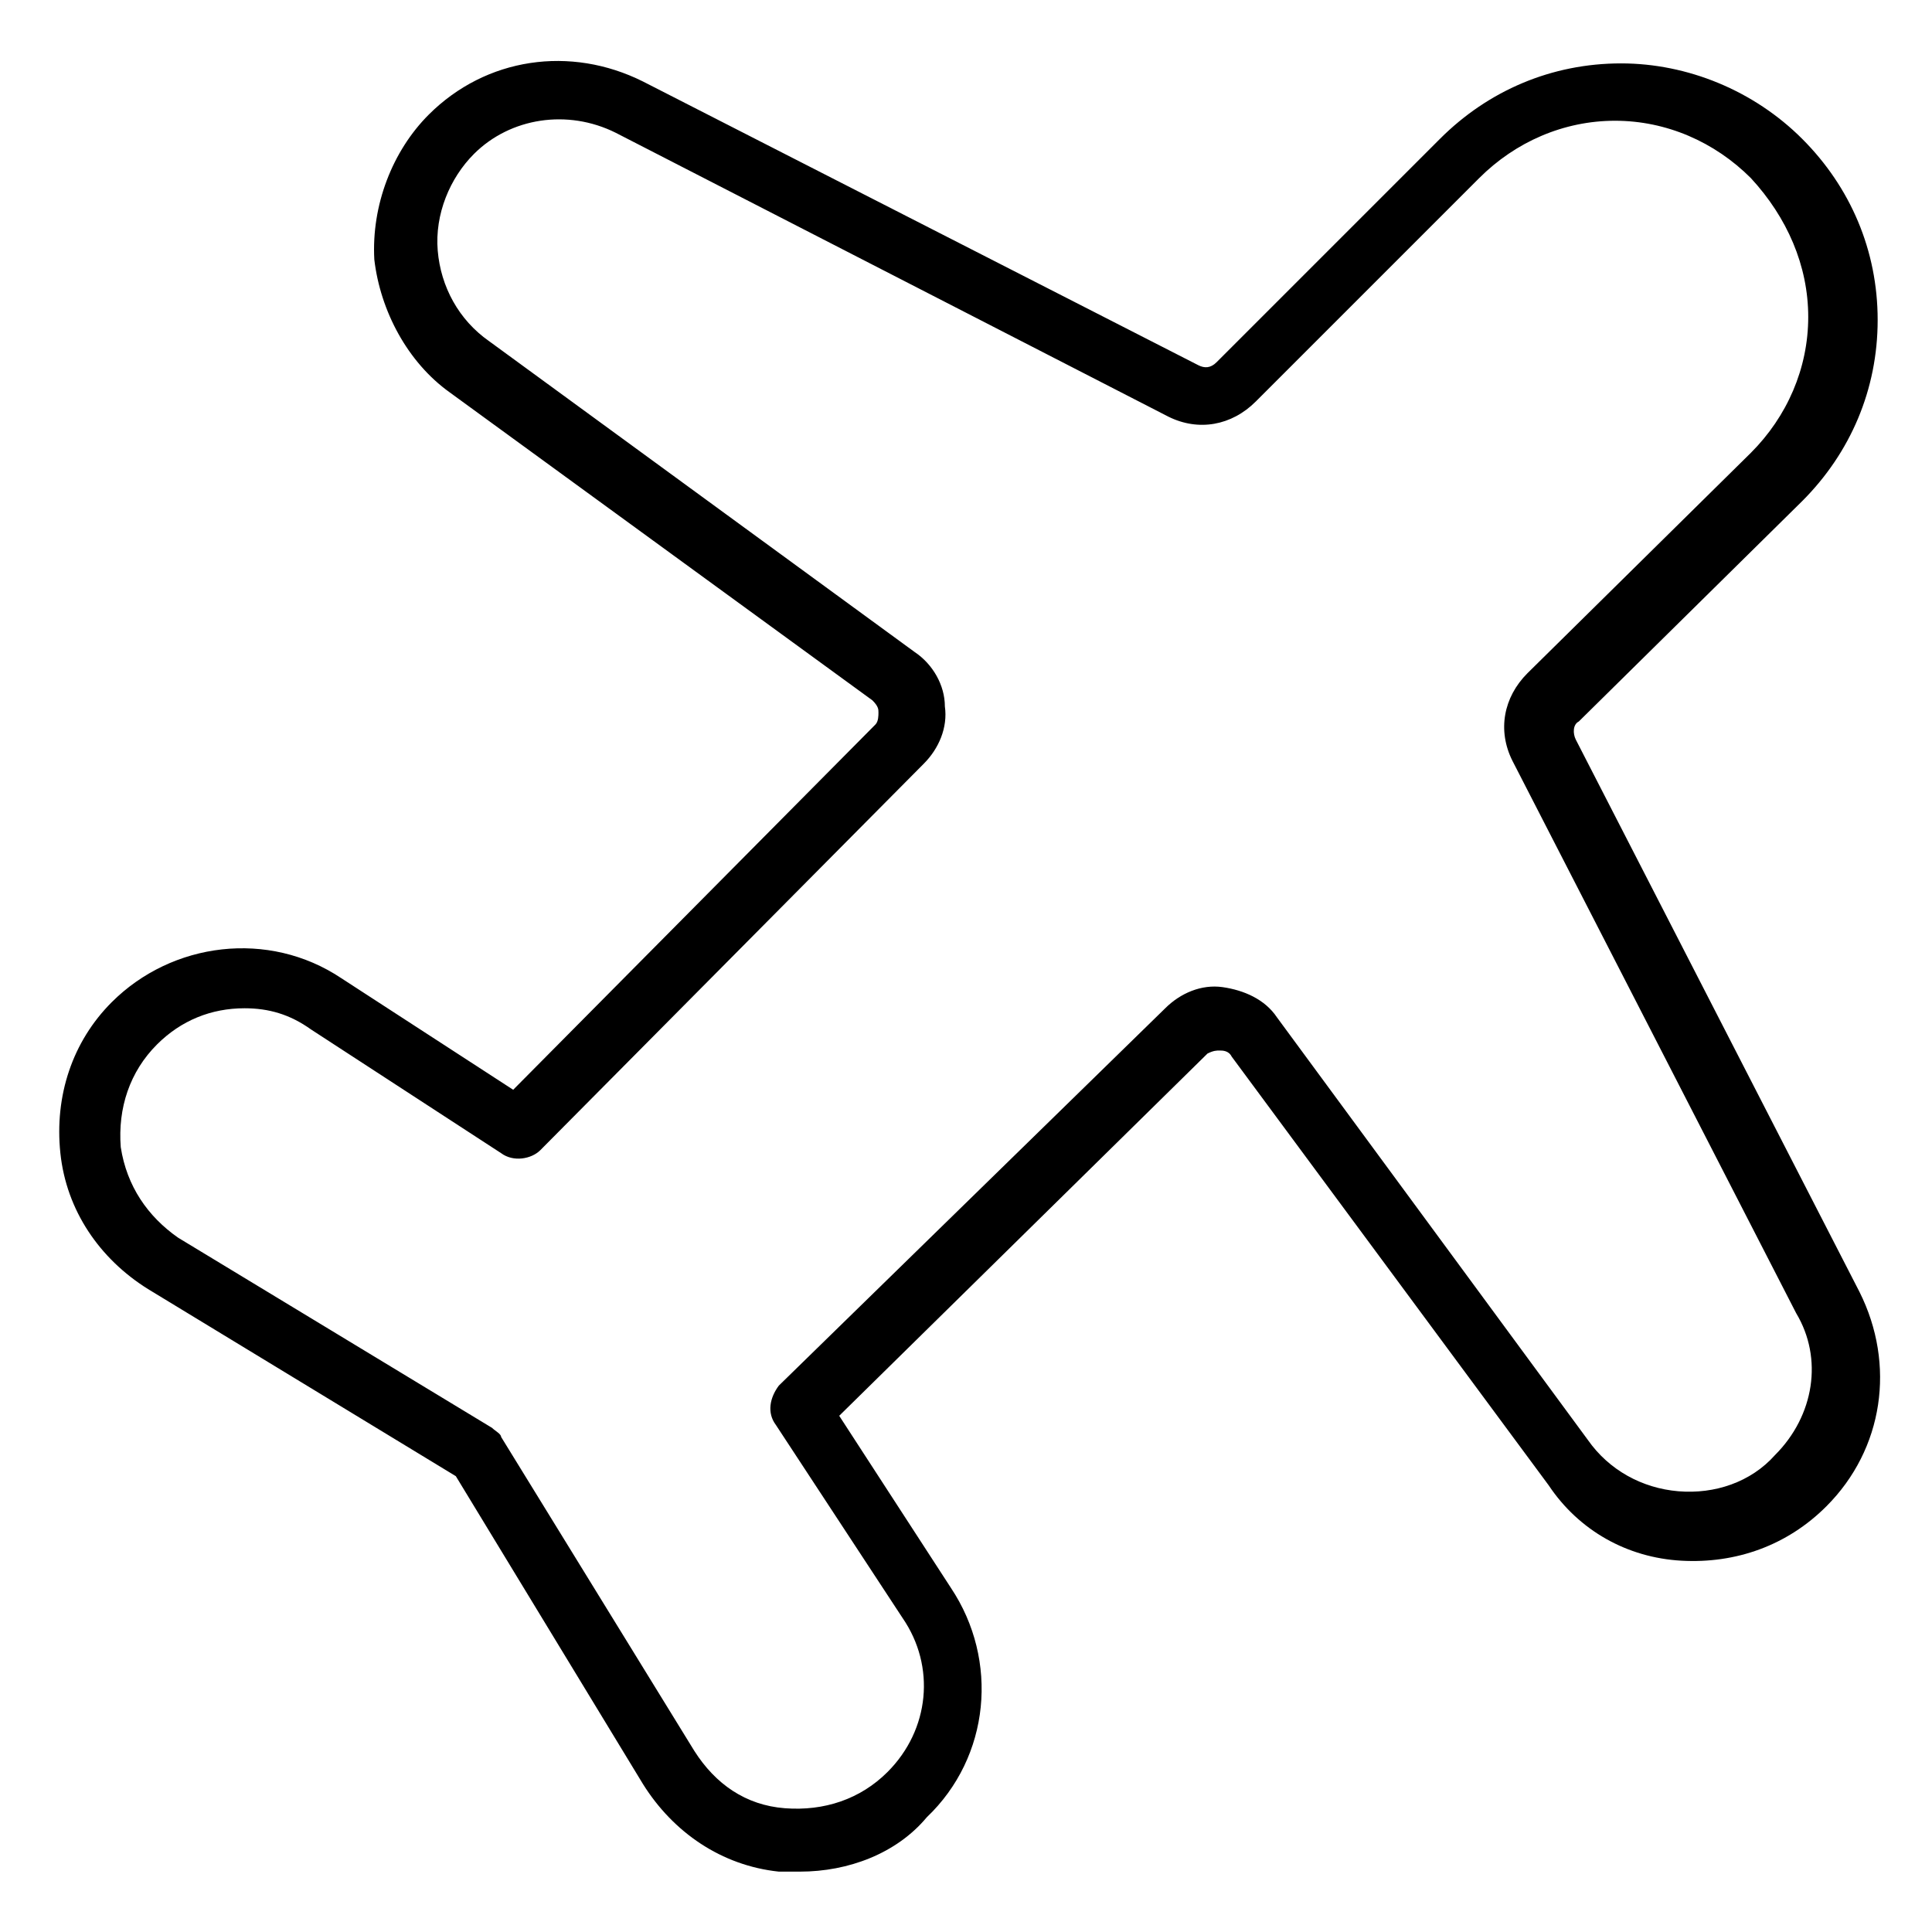
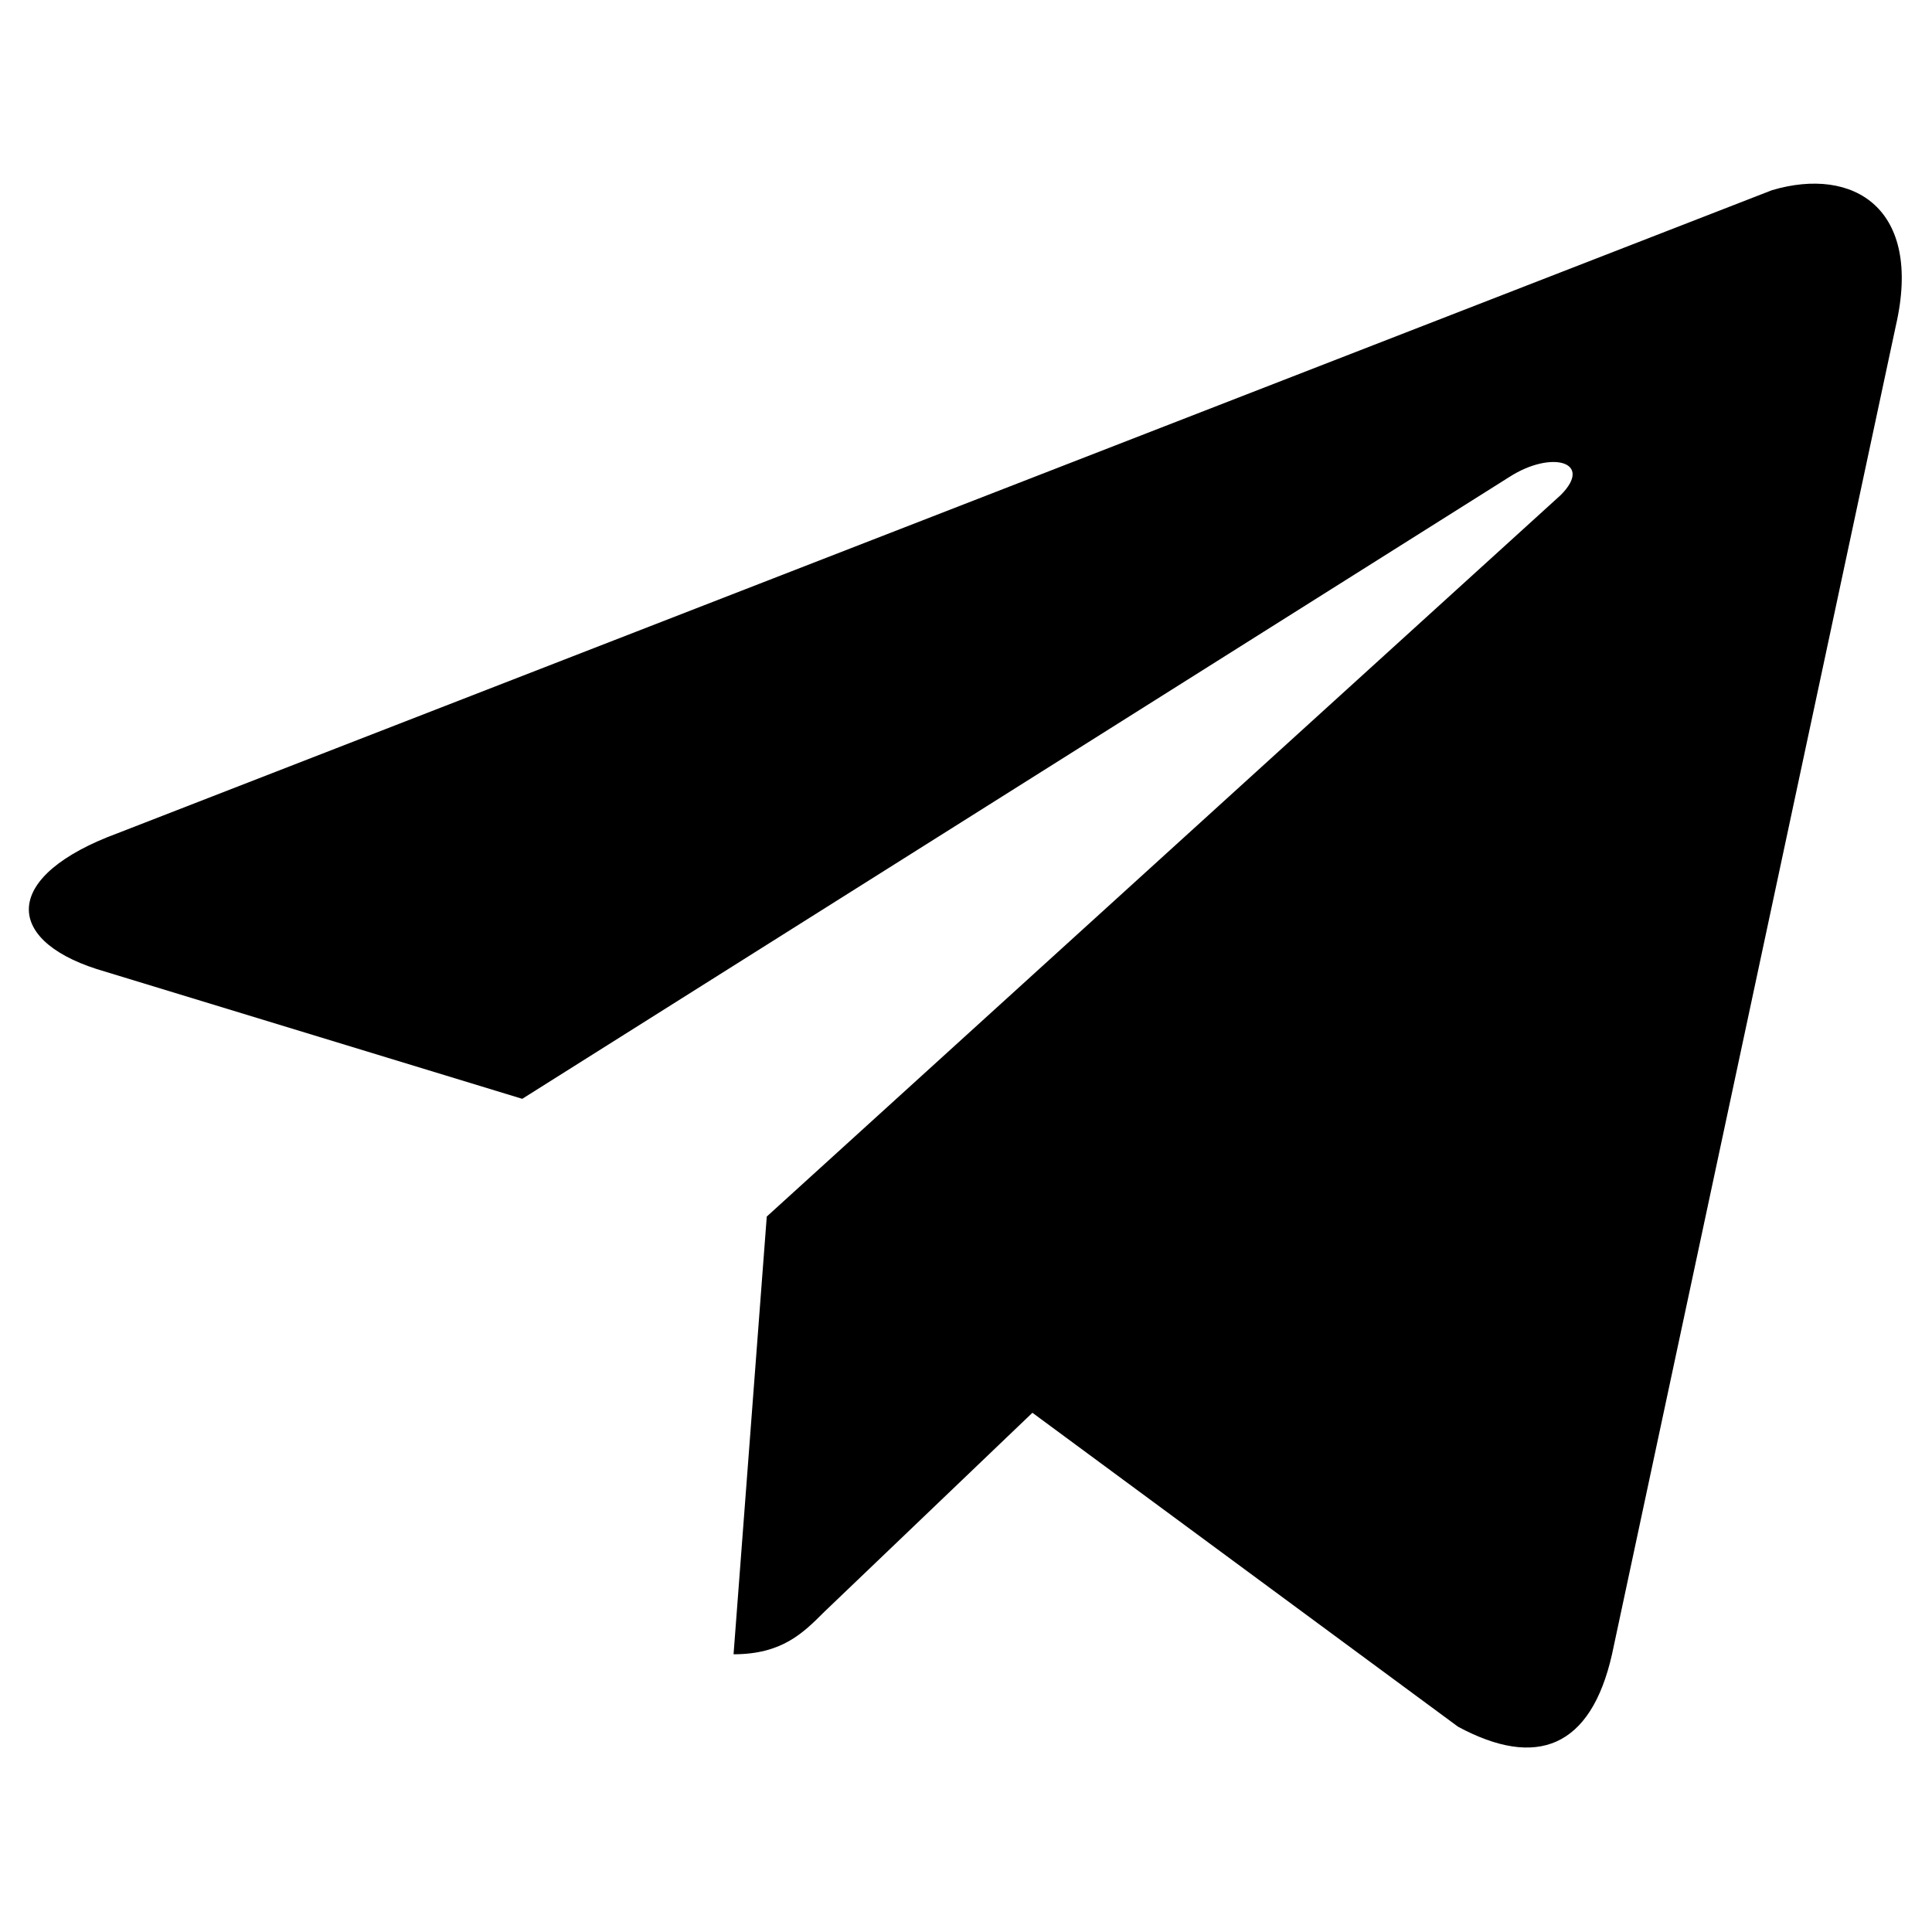
- <svg xmlns="http://www.w3.org/2000/svg" fill="#000000" width="52" height="52" version="1.1" id="lni_lni-air-mail" x="0px" y="0px" viewBox="0 0 64 64" style="enable-background:new 0 0 64 64;" xml:space="preserve">
-   <g>
-     <path d="M26.5,62c-0.2,0-0.5,0-0.7,0c-1.9-0.2-3.5-1.3-4.5-2.9l-6.2-10.2L4.9,42.7c-1.6-1-2.7-2.6-2.9-4.5c-0.2-1.9,0.4-3.7,1.7-5   c2-2,5.2-2.4,7.6-0.8l5.7,3.7l12-12.1c0.1-0.1,0.1-0.3,0.1-0.4c0-0.1,0-0.2-0.2-0.4L14.9,13c-1.4-1-2.3-2.7-2.5-4.4   C12.3,6.8,13,5,14.2,3.8c1.9-1.9,4.7-2.3,7.1-1.1l18.4,9.4c0.2,0.1,0.4,0.1,0.6-0.1l7.4-7.4c1.6-1.6,3.7-2.5,6-2.5c0,0,0,0,0,0   c2.2,0,4.4,0.9,6,2.5c1.6,1.6,2.5,3.7,2.5,6c0,2.3-0.9,4.4-2.5,6l0,0l-7.4,7.3c-0.2,0.1-0.2,0.4-0.1,0.6l9.4,18.3   c1.2,2.4,0.8,5.2-1.1,7.1c-1.3,1.3-3,1.9-4.8,1.8c-1.8-0.1-3.4-1-4.4-2.5L40.8,35c-0.1-0.2-0.3-0.2-0.4-0.2c-0.1,0-0.2,0-0.4,0.1   l-12.2,12l3.7,5.7c1.6,2.4,1.3,5.6-0.8,7.6C29.7,61.4,28.1,62,26.5,62z M8.1,33.4c-1.1,0-2.1,0.4-2.9,1.2C4.3,35.5,3.9,36.7,4,38   c0.2,1.3,0.9,2.3,1.9,3l10.4,6.3c0.1,0.1,0.3,0.2,0.3,0.3L23,58c0.7,1.1,1.7,1.8,3,1.9c1.3,0.1,2.5-0.3,3.4-1.2   c1.4-1.4,1.6-3.5,0.5-5.1l-4.2-6.4c-0.3-0.4-0.2-0.9,0.1-1.3l12.8-12.5c0.5-0.5,1.2-0.8,1.9-0.7c0.7,0.1,1.4,0.4,1.8,1l10.3,14   c0.7,1,1.8,1.6,3,1.7c1.2,0.1,2.4-0.3,3.2-1.2c1.3-1.3,1.6-3.2,0.7-4.7l-9.4-18.3c-0.5-1-0.3-2.1,0.5-2.9l7.4-7.3   c1.2-1.2,1.9-2.8,1.9-4.5c0-1.7-0.7-3.3-1.9-4.6c-1.2-1.2-2.8-1.9-4.5-1.9c0,0,0,0,0,0c-1.7,0-3.3,0.7-4.5,1.9l-7.4,7.4   c-0.8,0.8-1.9,1-2.9,0.5L20.4,4.4c-1.6-0.8-3.5-0.5-4.7,0.7c-0.8,0.8-1.3,2-1.2,3.2c0.1,1.2,0.7,2.3,1.7,3l14.1,10.3   c0.6,0.4,1,1.1,1,1.8c0.1,0.7-0.2,1.4-0.7,1.9L17.9,38.1c-0.3,0.3-0.9,0.4-1.3,0.1l-6.3-4.1C9.6,33.6,8.9,33.4,8.1,33.4z    M58.8,15.8L58.8,15.8L58.8,15.8z" />
-   </g>
+ <svg xmlns="http://www.w3.org/2000/svg" fill="#000000" width="52" height="52" viewBox="0 0 64 64">
+   <path d="M62.8 10.8L53.4 54.8C52.7 57.9 50.9 58.6 48.3 57.2L34.2 46.8L27.3 53.4C26.6 54.1 25.9 54.8 24.3 54.8L25.4 40.3L51.7 16.4C52.8 15.3 51.4 14.9 50 15.8L17.3 36.4L3.2 32.1C0.1 31.1 0.1 29 3.9 27.6L58.7 6.3C61.4 5.5 63.7 6.9 62.8 10.8Z" fill="black" />
</svg>
